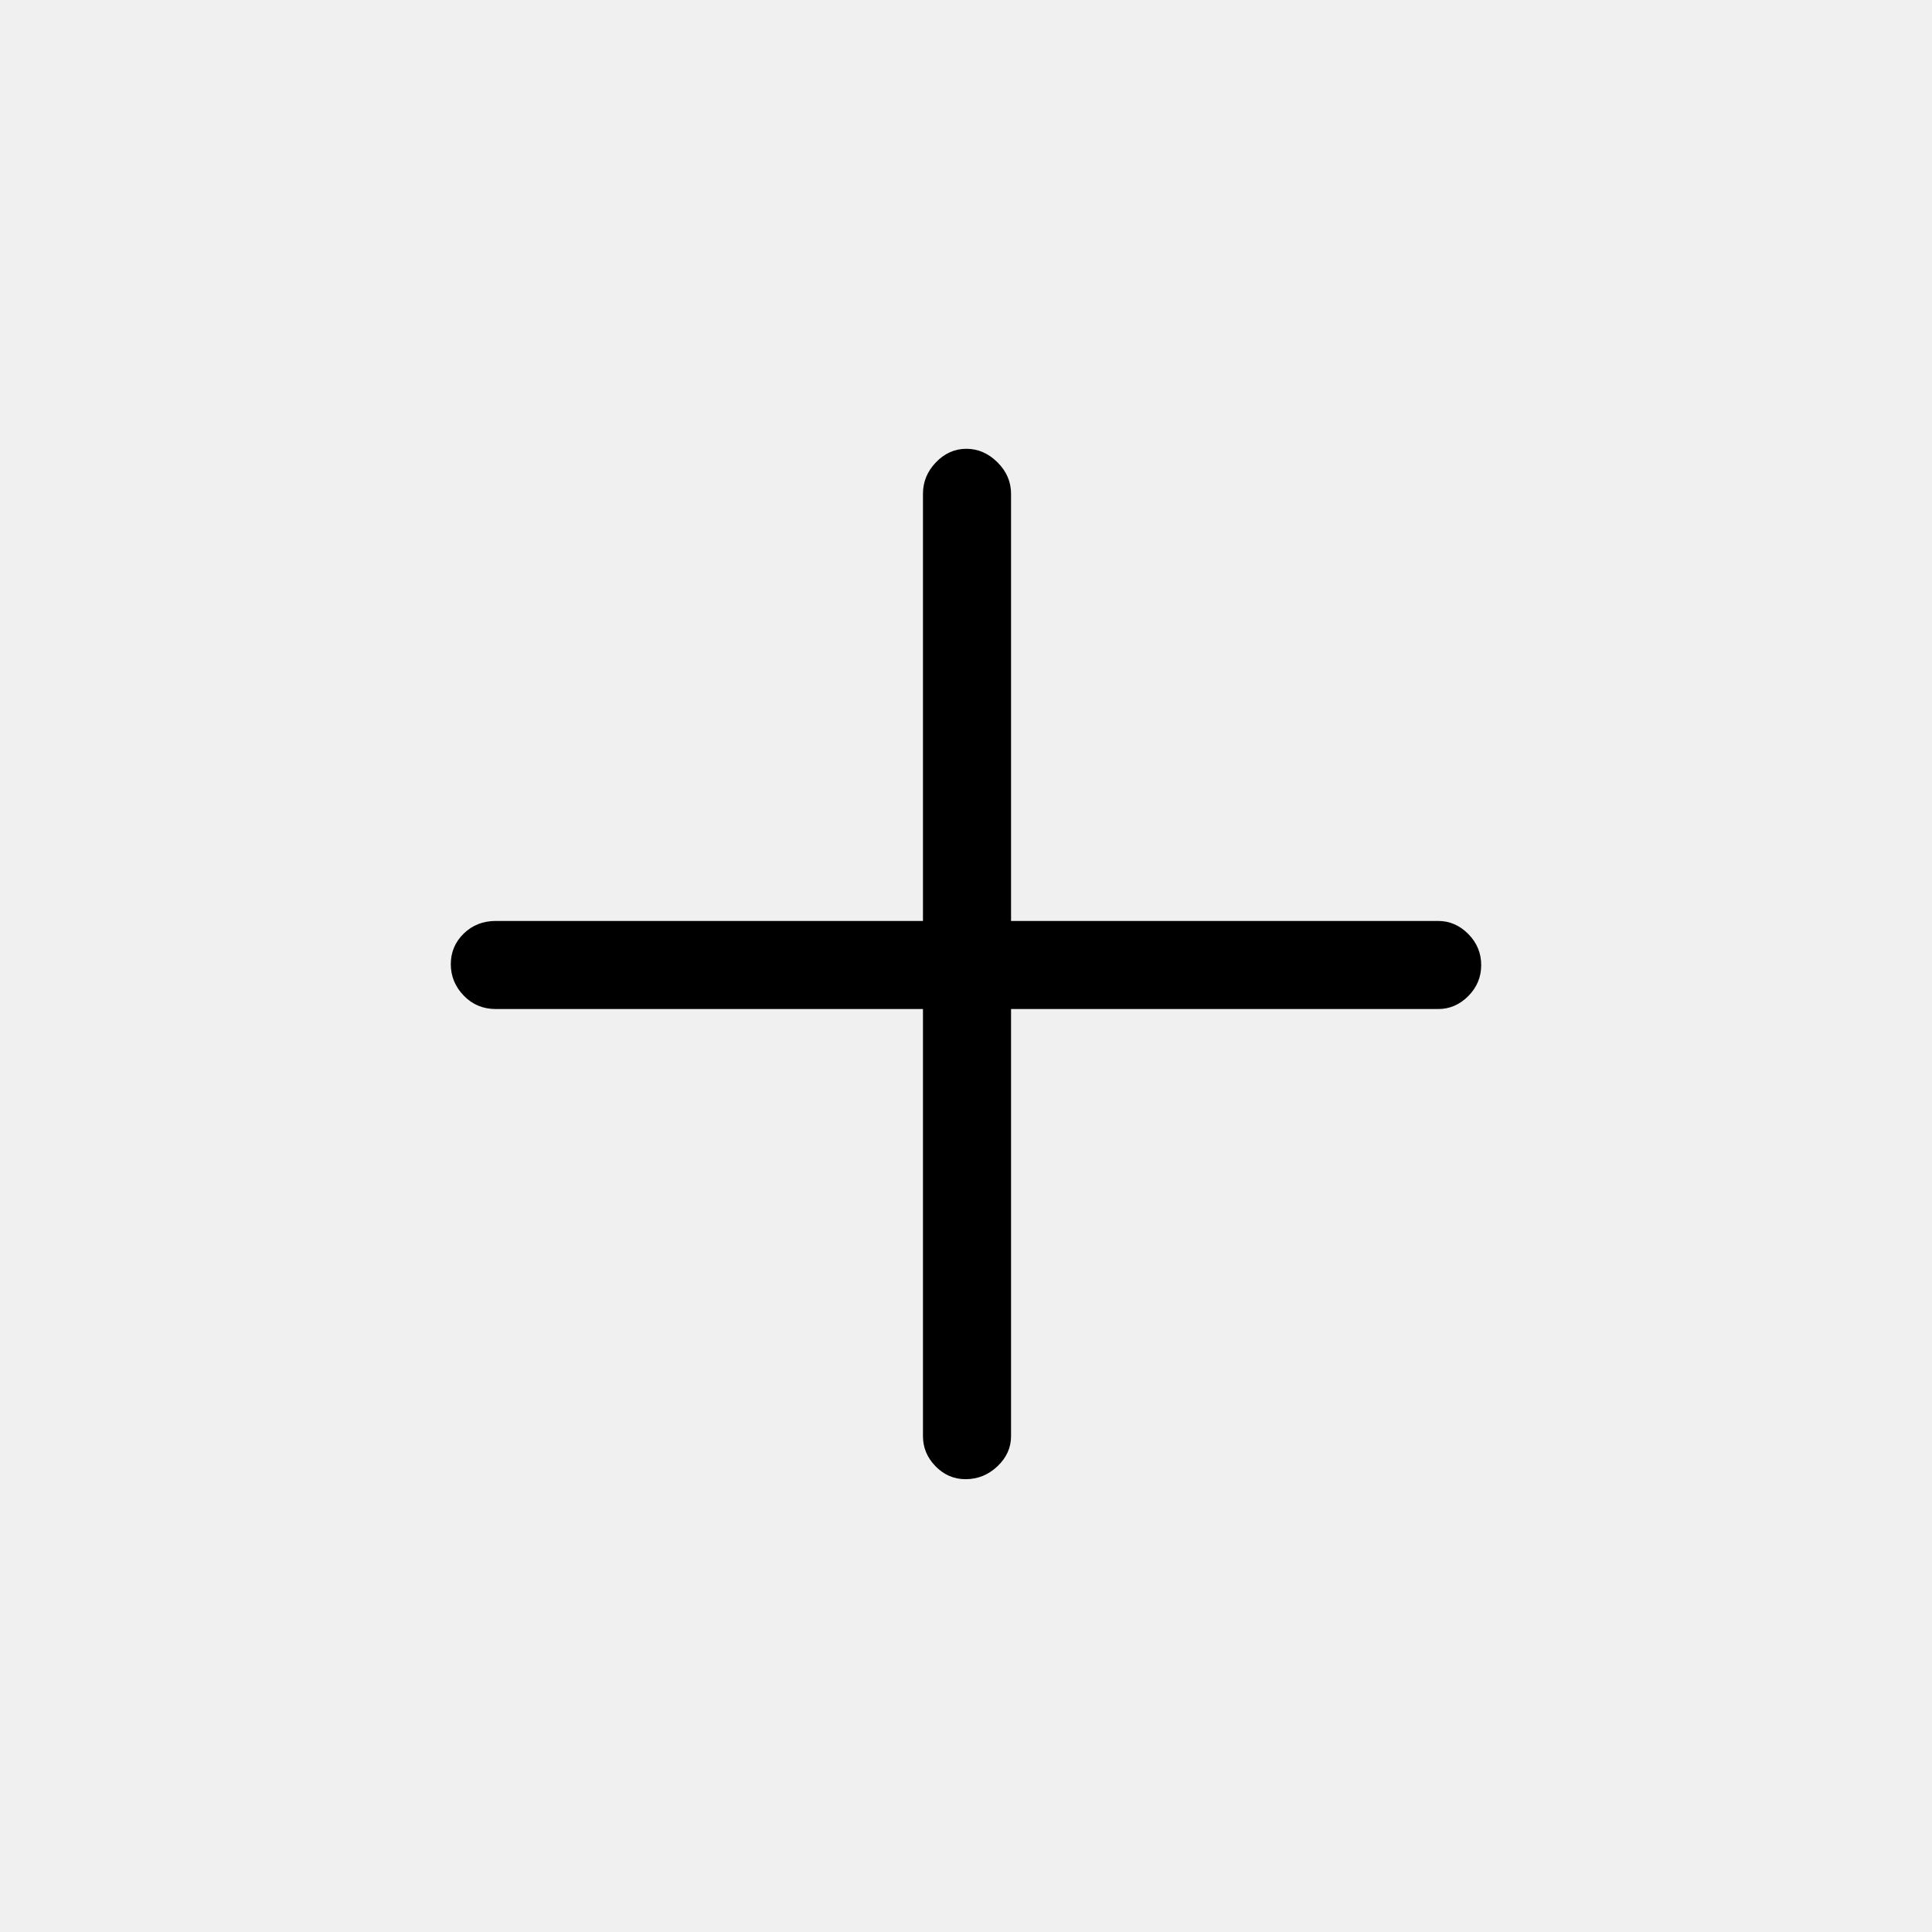
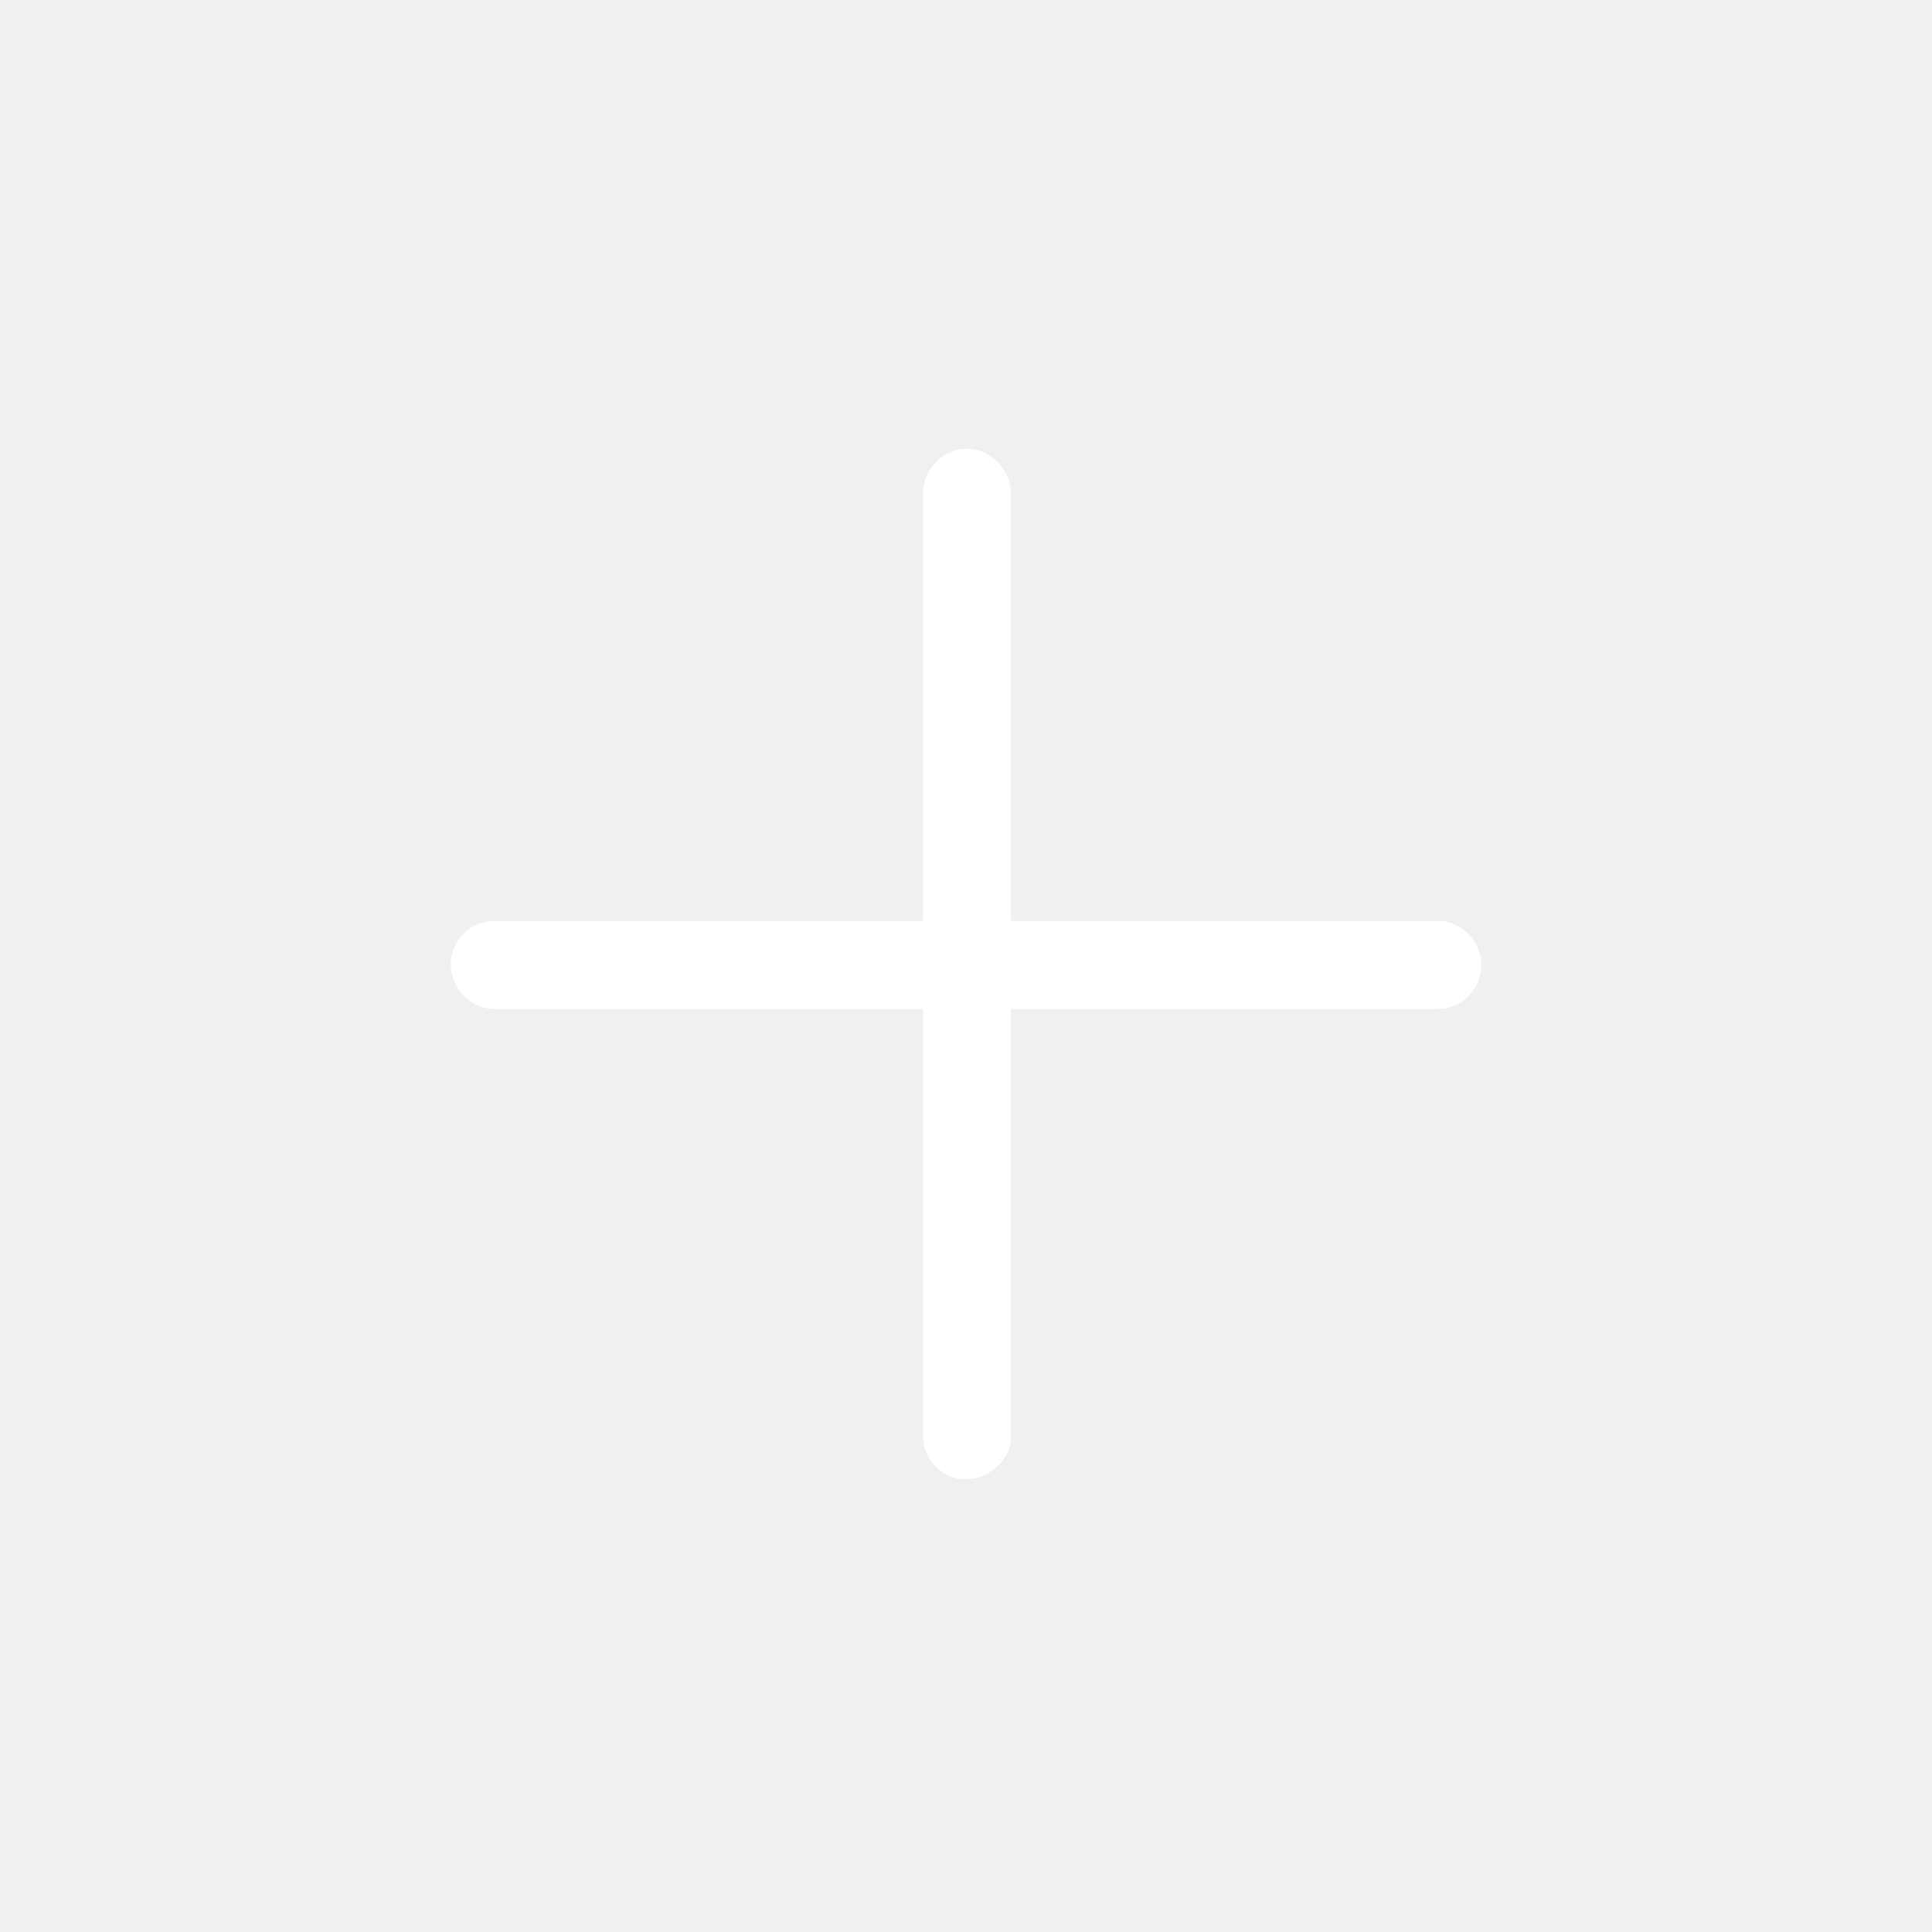
- <svg xmlns="http://www.w3.org/2000/svg" height="48" viewBox="0 -960 960 960" width="48">
-   <path d="M458.615-458.615H246.384q-9.538 0-15.961-6.67Q224-471.954 224-480.9q0-8.946 6.423-15.215 6.423-6.27 15.961-6.27h212.231v-212.231q0-8.988 6.468-15.686T480.198-737q8.648 0 15.417 6.698 6.77 6.698 6.77 15.686v212.231h212.231q8.563 0 14.974 6.485 6.41 6.486 6.41 15.432 0 8.946-6.41 15.399-6.411 6.454-14.974 6.454H502.385v212.231q0 8.563-6.76 14.974-6.761 6.41-15.841 6.41-8.655 0-14.912-6.41-6.257-6.411-6.257-14.974v-212.231Z" />
+ <svg xmlns="http://www.w3.org/2000/svg" height="48" viewBox="0 -960 960 960" width="48" version="1.1" id="svg1">
+   <defs id="defs1" />
+   <path d="M458.615-458.615H246.384q-9.538 0-15.961-6.67Q224-471.954 224-480.9q0-8.946 6.423-15.215 6.423-6.27 15.961-6.27h212.231v-212.231q0-8.988 6.468-15.686T480.198-737q8.648 0 15.417 6.698 6.77 6.698 6.77 15.686v212.231h212.231q8.563 0 14.974 6.485 6.41 6.486 6.41 15.432 0 8.946-6.41 15.399-6.411 6.454-14.974 6.454H502.385v212.231q0 8.563-6.76 14.974-6.761 6.41-15.841 6.41-8.655 0-14.912-6.41-6.257-6.411-6.257-14.974v-212.231Z" id="path1" style="fill:#ffffff" />
</svg>
